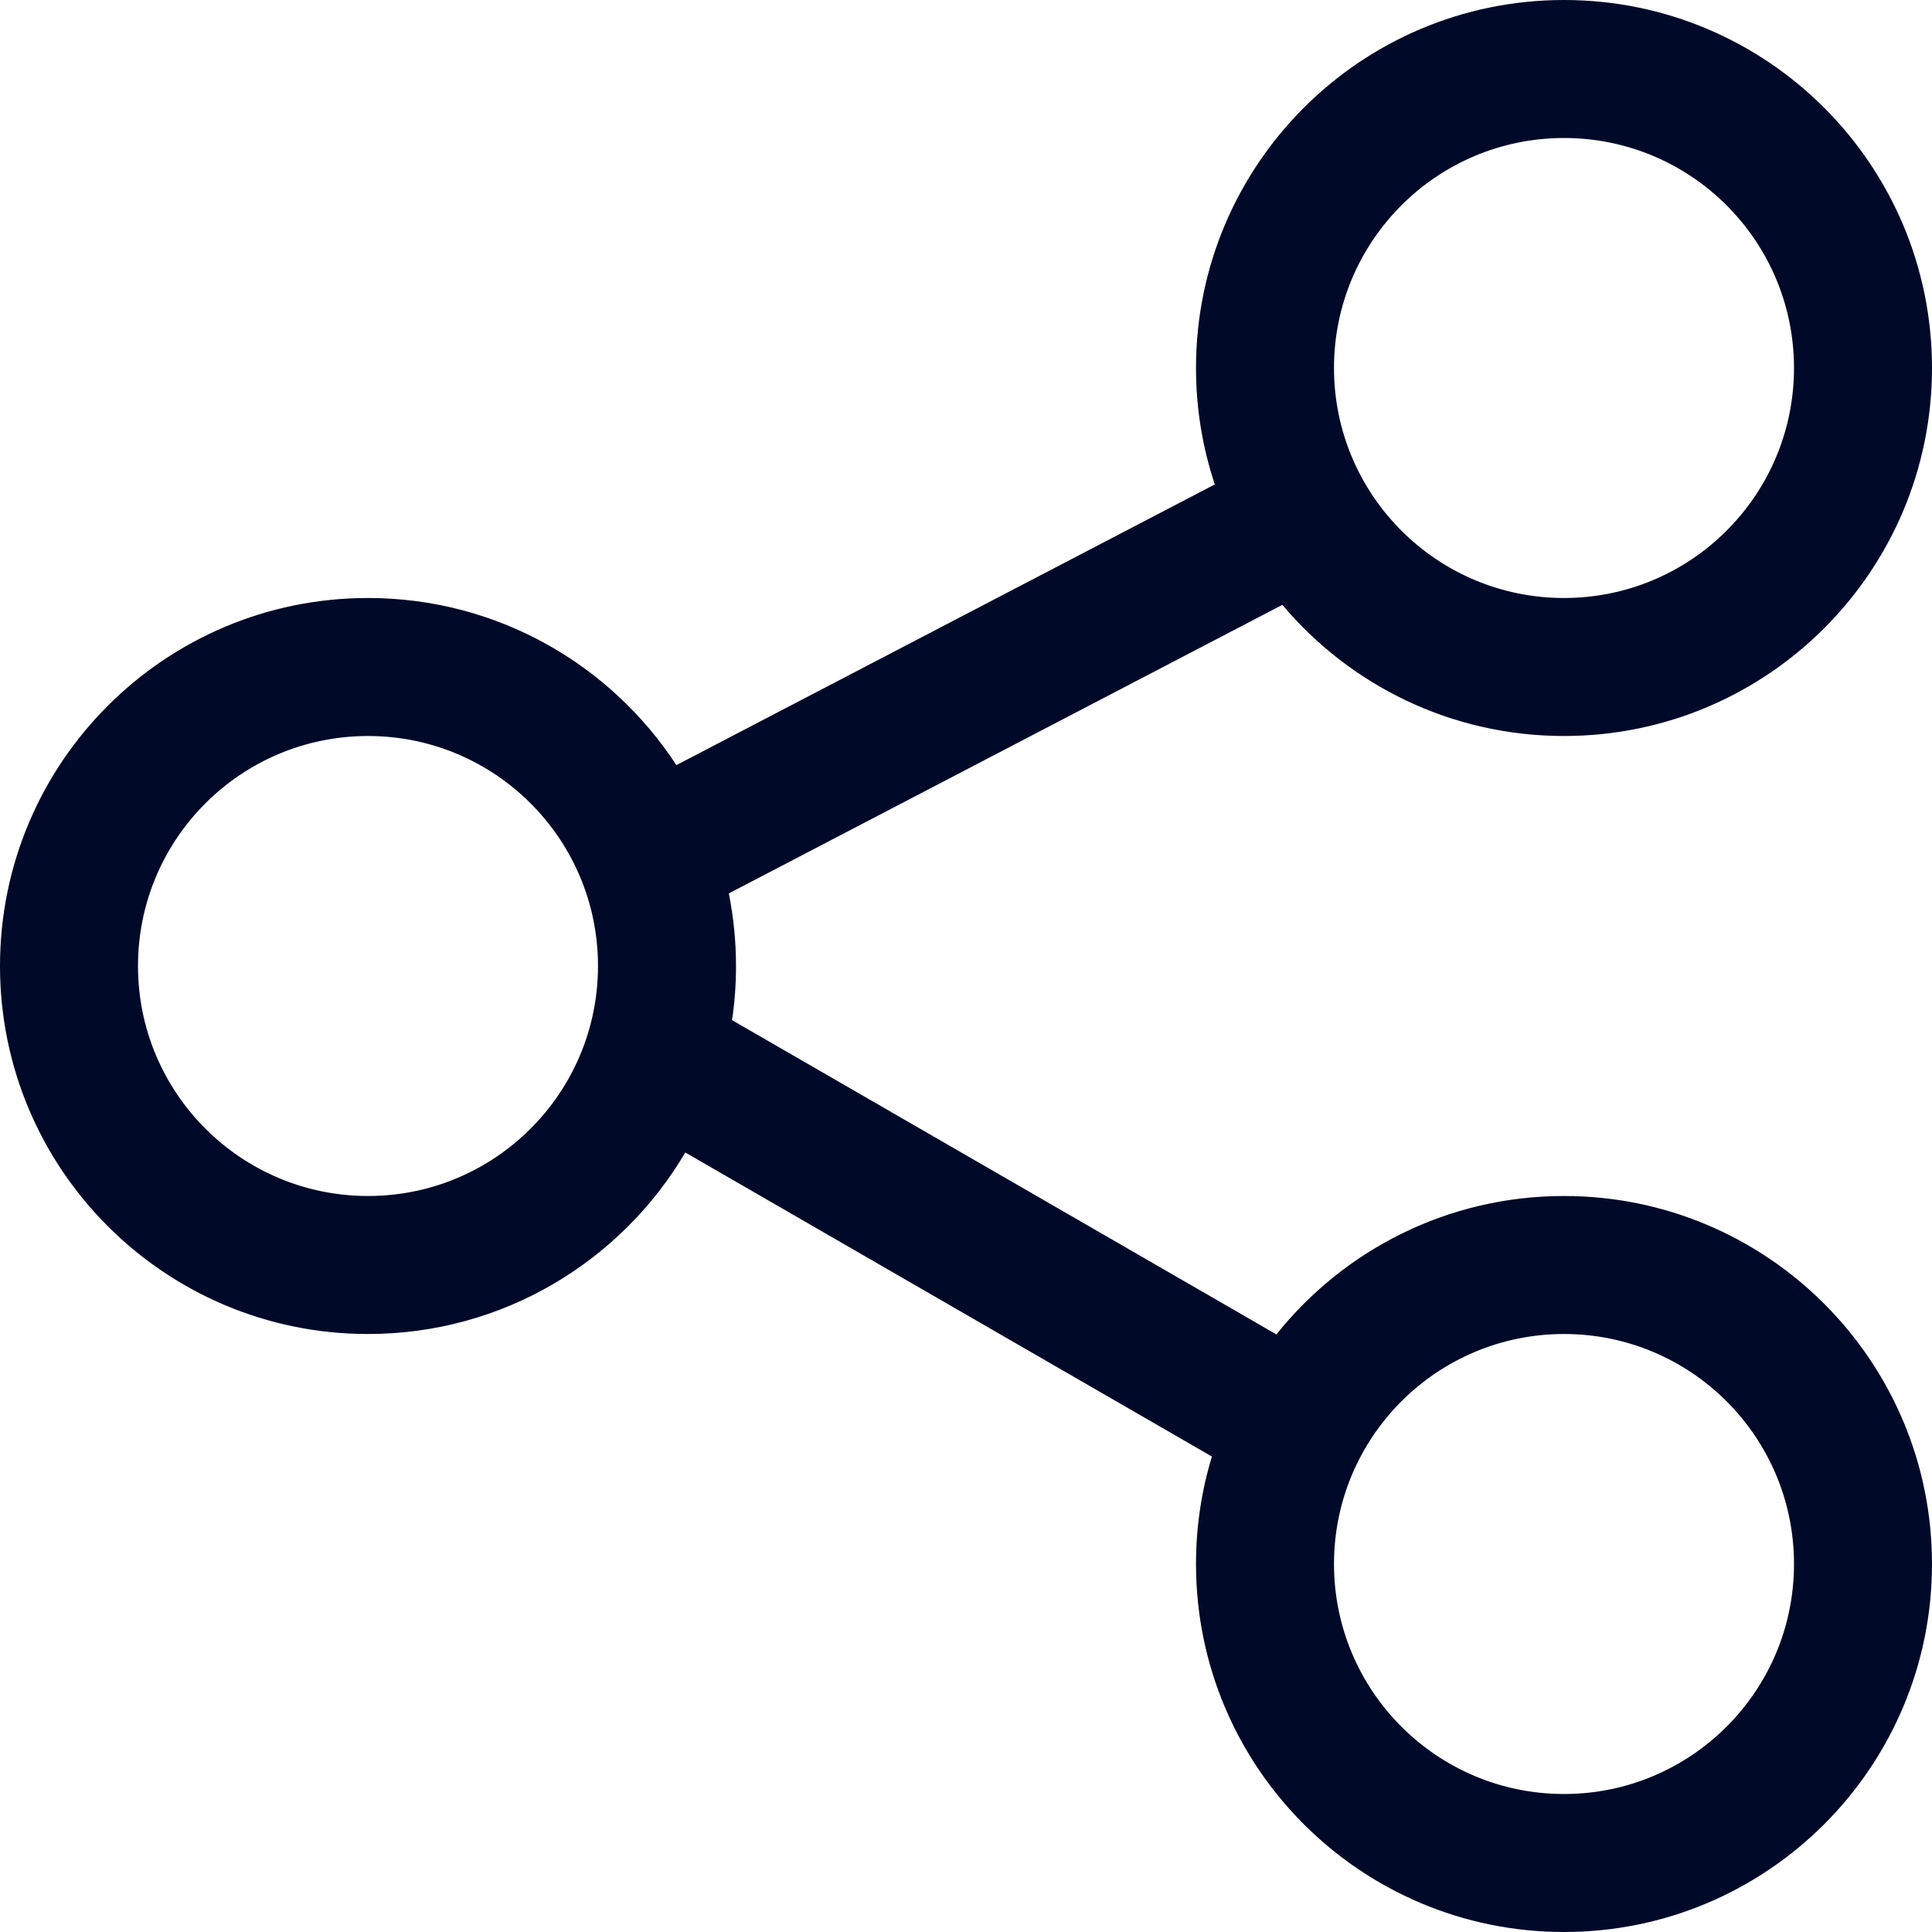
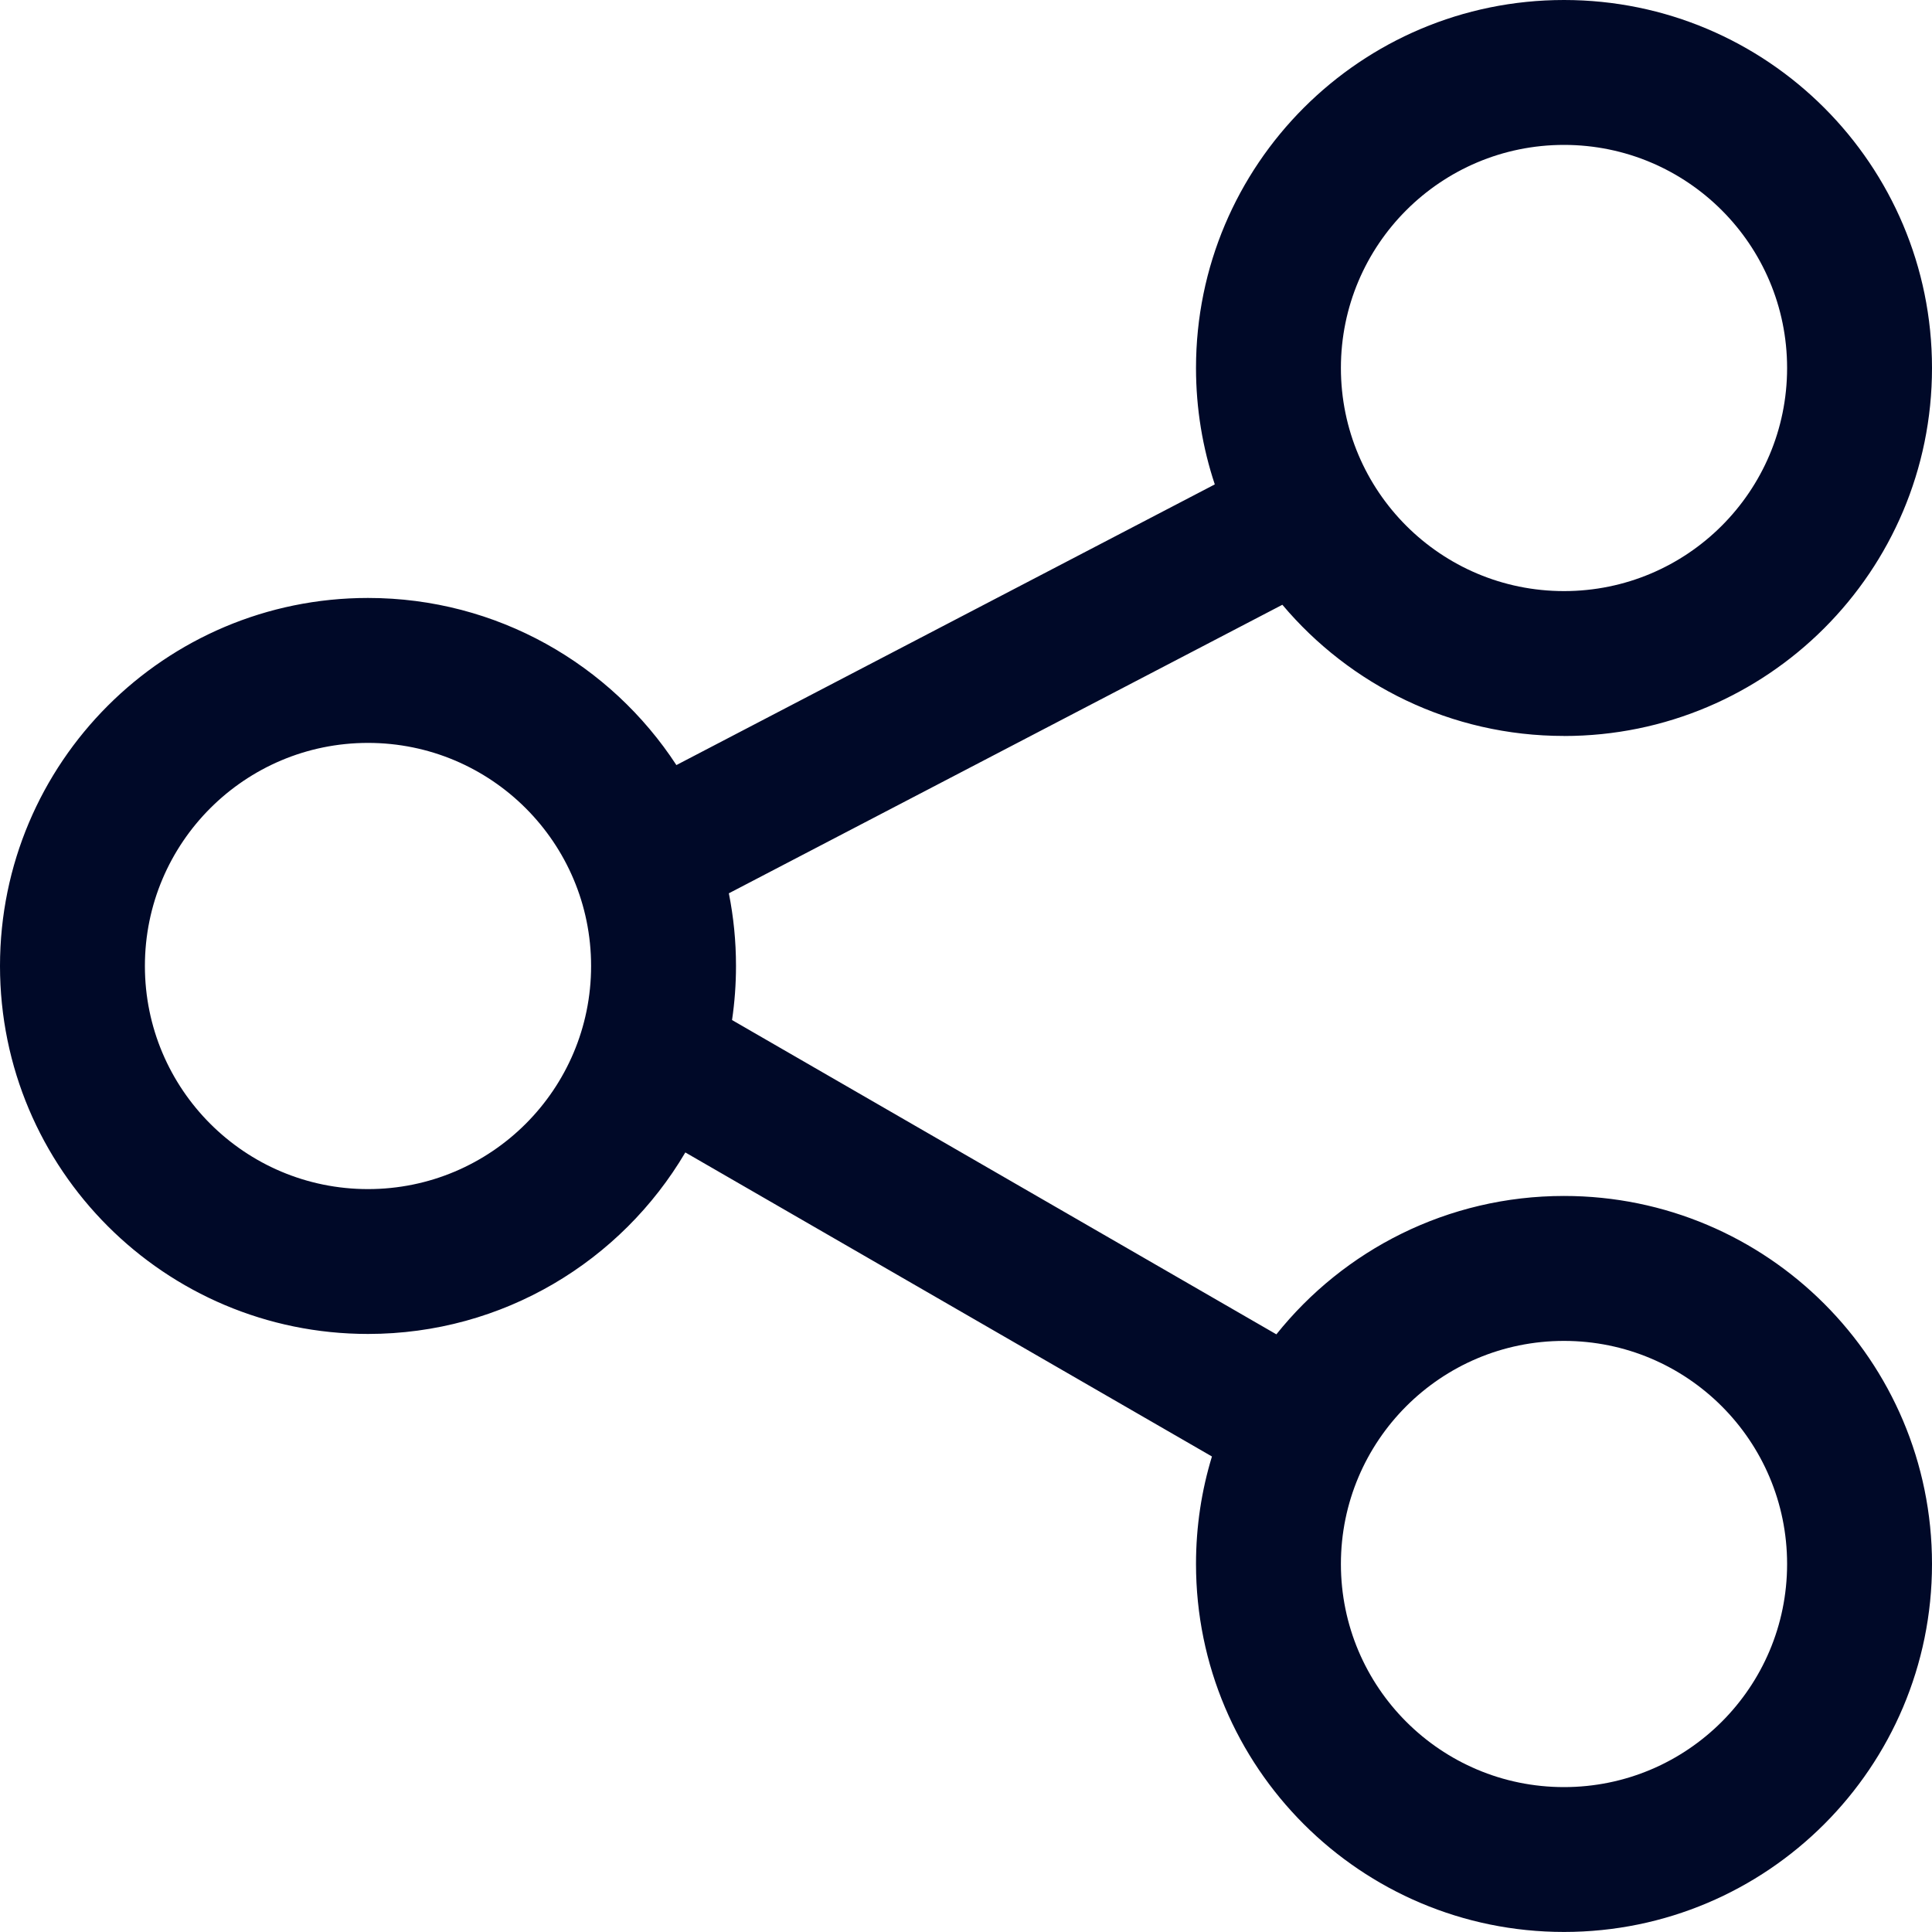
- <svg xmlns="http://www.w3.org/2000/svg" fill="none" height="42" viewBox="0 0 42 42" width="42">
-   <path clip-rule="evenodd" d="m34 13c2.761 0 5-2.239 5-5 0-2.761-2.239-5-5-5s-5 2.239-5 5c0 2.761 2.239 5 5 5zm0 3c4.418 0 8-3.582 8-8 0-4.418-3.582-8-8-8s-8 3.582-8 8c0 .885.144 1.736.409 2.531l-11.705 6.102c-1.428-2.187-3.897-3.633-6.704-3.633-4.418 0-8 3.582-8 8s3.582 8 8 8c2.939 0 5.507-1.585 6.898-3.946l11.448 6.61c-.225.739-.346 1.524-.346 2.336 0 4.418 3.582 8 8 8s8-3.582 8-8-3.582-8-8-8c-2.53 0-4.786 1.175-6.252 3.009l-11.834-6.832c.057-.384.086-.777.086-1.177 0-.54-.054-1.068-.156-1.578l12.033-6.273c1.468 1.743 3.666 2.851 6.123 2.851zm0 23c2.761 0 5-2.239 5-5s-2.239-5-5-5-5 2.239-5 5 2.239 5 5 5zm-21-18c0 2.761-2.239 5-5 5-2.761 0-5-2.239-5-5s2.239-5 5-5c2.761 0 5 2.239 5 5z" fill="#000928" fill-rule="evenodd" />
+ <svg xmlns="http://www.w3.org/2000/svg" fill="none" height="40" viewBox="0 0 40 40" width="40">
+   <path clip-rule="evenodd" d="m32.381 12.238c2.551 0 4.619-2.068 4.619-4.619 0-2.551-2.068-4.619-4.619-4.619-2.551 0-4.619 2.068-4.619 4.619 0 2.551 2.068 4.619 4.619 4.619zm0 3c4.208 0 7.619-3.411 7.619-7.619 0-4.208-3.411-7.619-7.619-7.619-4.208 0-7.619 3.411-7.619 7.619 0 .842.137 1.653.389 2.41l-11.147 5.811c-1.36-2.083-3.712-3.46-6.385-3.46-4.208 0-7.619 3.411-7.619 7.619s3.411 7.619 7.619 7.619c2.799 0 5.245-1.509 6.57-3.758l10.903 6.295c-.215.704-.33 1.451-.33 2.225 0 4.208 3.411 7.619 7.619 7.619 4.208 0 7.619-3.411 7.619-7.619 0-4.208-3.411-7.619-7.619-7.619-2.41 0-4.559 1.119-5.955 2.865l-11.27-6.507c.054-.366.082-.74.082-1.121 0-.515-.051-1.017-.148-1.503l11.46-5.974c1.398 1.66 3.491 2.716 5.832 2.716zm0 21.762c2.551 0 4.619-2.068 4.619-4.619 0-2.551-2.068-4.619-4.619-4.619-2.551 0-4.619 2.068-4.619 4.619 0 2.551 2.068 4.619 4.619 4.619zm-20.143-17c0 2.551-2.068 4.619-4.619 4.619-2.551 0-4.619-2.068-4.619-4.619s2.068-4.619 4.619-4.619c2.551 0 4.619 2.068 4.619 4.619z" fill="#000928" fill-rule="evenodd" />
</svg>
